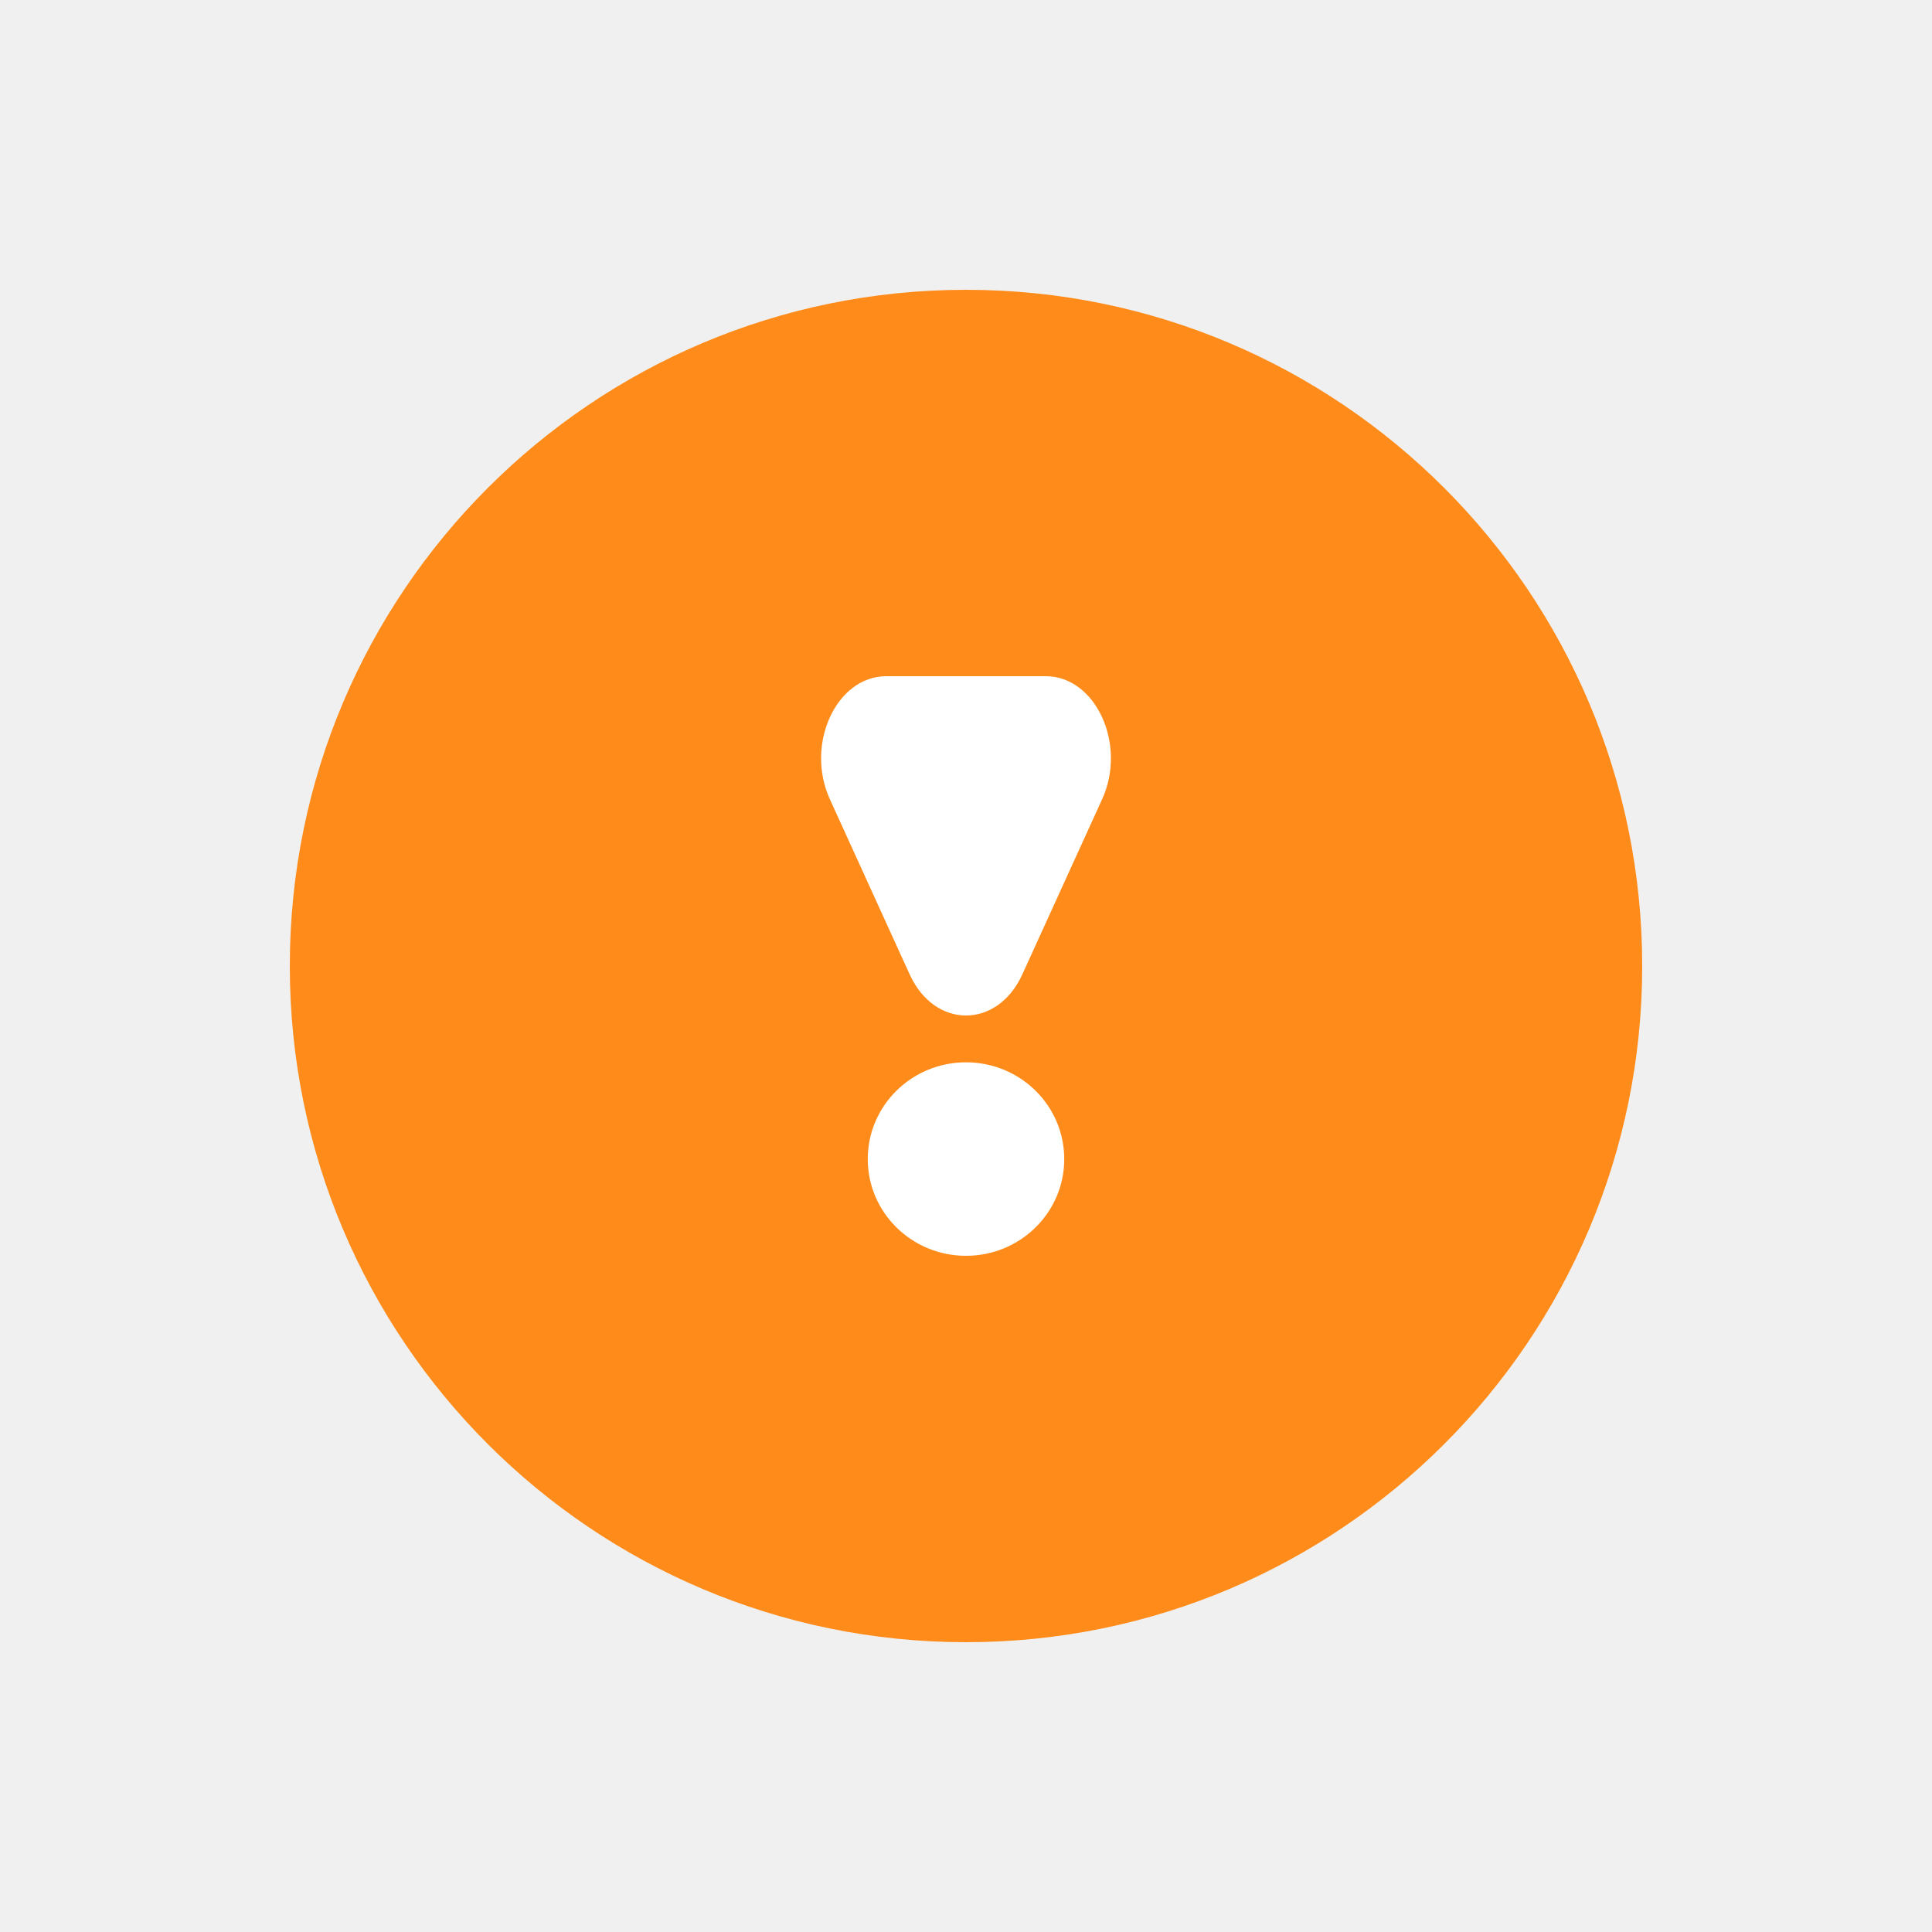
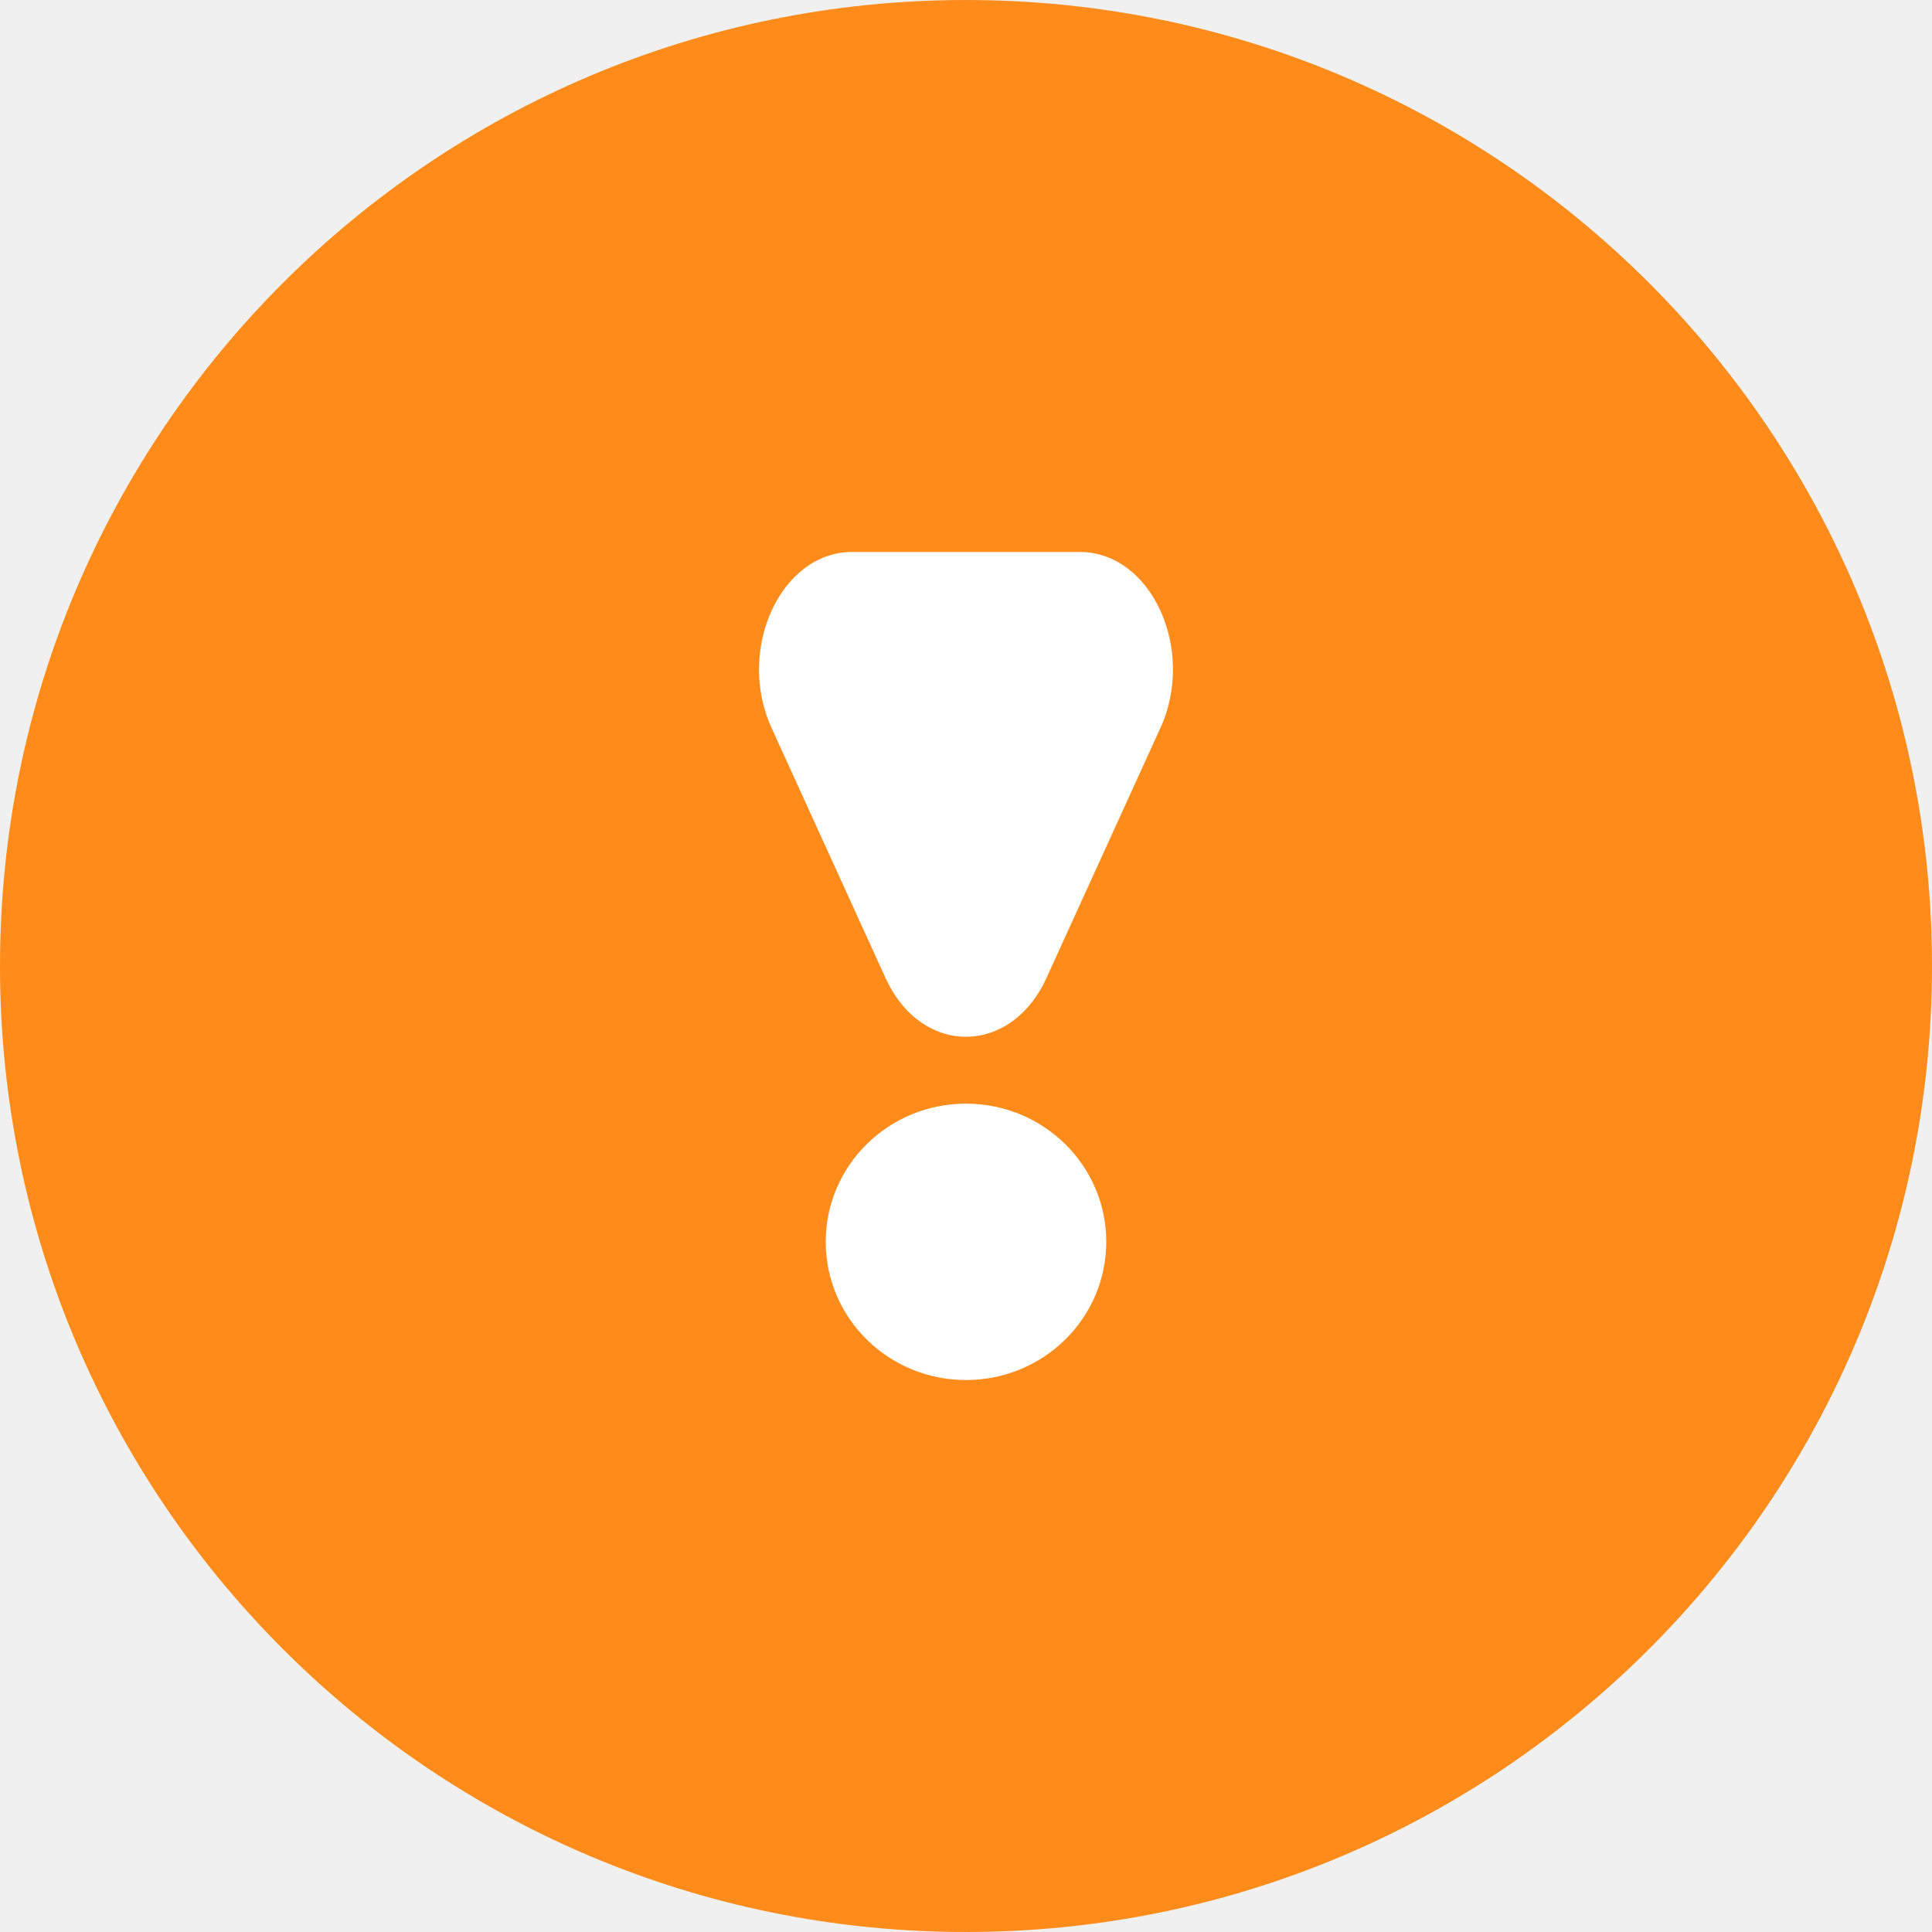
<svg xmlns="http://www.w3.org/2000/svg" width="20px" height="20px" viewBox="0 0 20 20" version="1.1">
  <defs />
  <g id="not-connected" stroke="none" stroke-width="1" fill="none" fill-rule="evenodd">
-     <circle id="Oval" fill="#FF8C1A" cx="10" cy="10" r="7" />
-     <path d="M10,10.997 C9.438,10.997 8.983,11.445 8.983,11.999 C8.983,12.552 9.438,13 10,13 C10.562,13 11.017,12.552 11.017,11.999 C11.017,11.445 10.562,10.997 10,10.997 M10.584,10.085 C10.325,10.655 9.675,10.655 9.416,10.085 L8.591,8.274 C8.332,7.708 8.656,7 9.174,7 L10.826,7 C11.344,7 11.668,7.708 11.409,8.274 L10.584,10.085 Z" id="Fill-1" fill="#FFFFFF" />
+     <g id="Group">
+       <circle id="Oval" fill="#FF8C1A" cx="10" cy="10" r="10" />
+       <path d="M10,11.425 C9.197,11.425 8.548,12.065 8.548,12.855 C8.548,13.646 9.197,14.286 10,14.286 C10.803,14.286 11.452,13.646 11.452,12.855 C11.452,12.065 10.803,11.425 10,11.425 M10.834,10.122 C10.464,10.936 9.536,10.936 9.166,10.122 L7.987,7.535 C7.618,6.726 8.08,5.714 8.821,5.714 L11.179,5.714 C11.92,5.714 12.382,6.726 12.013,7.535 L10.834,10.122 Z" id="Fill-1" fill="#FFFFFF" />
+     </g>
  </g>
</svg>
